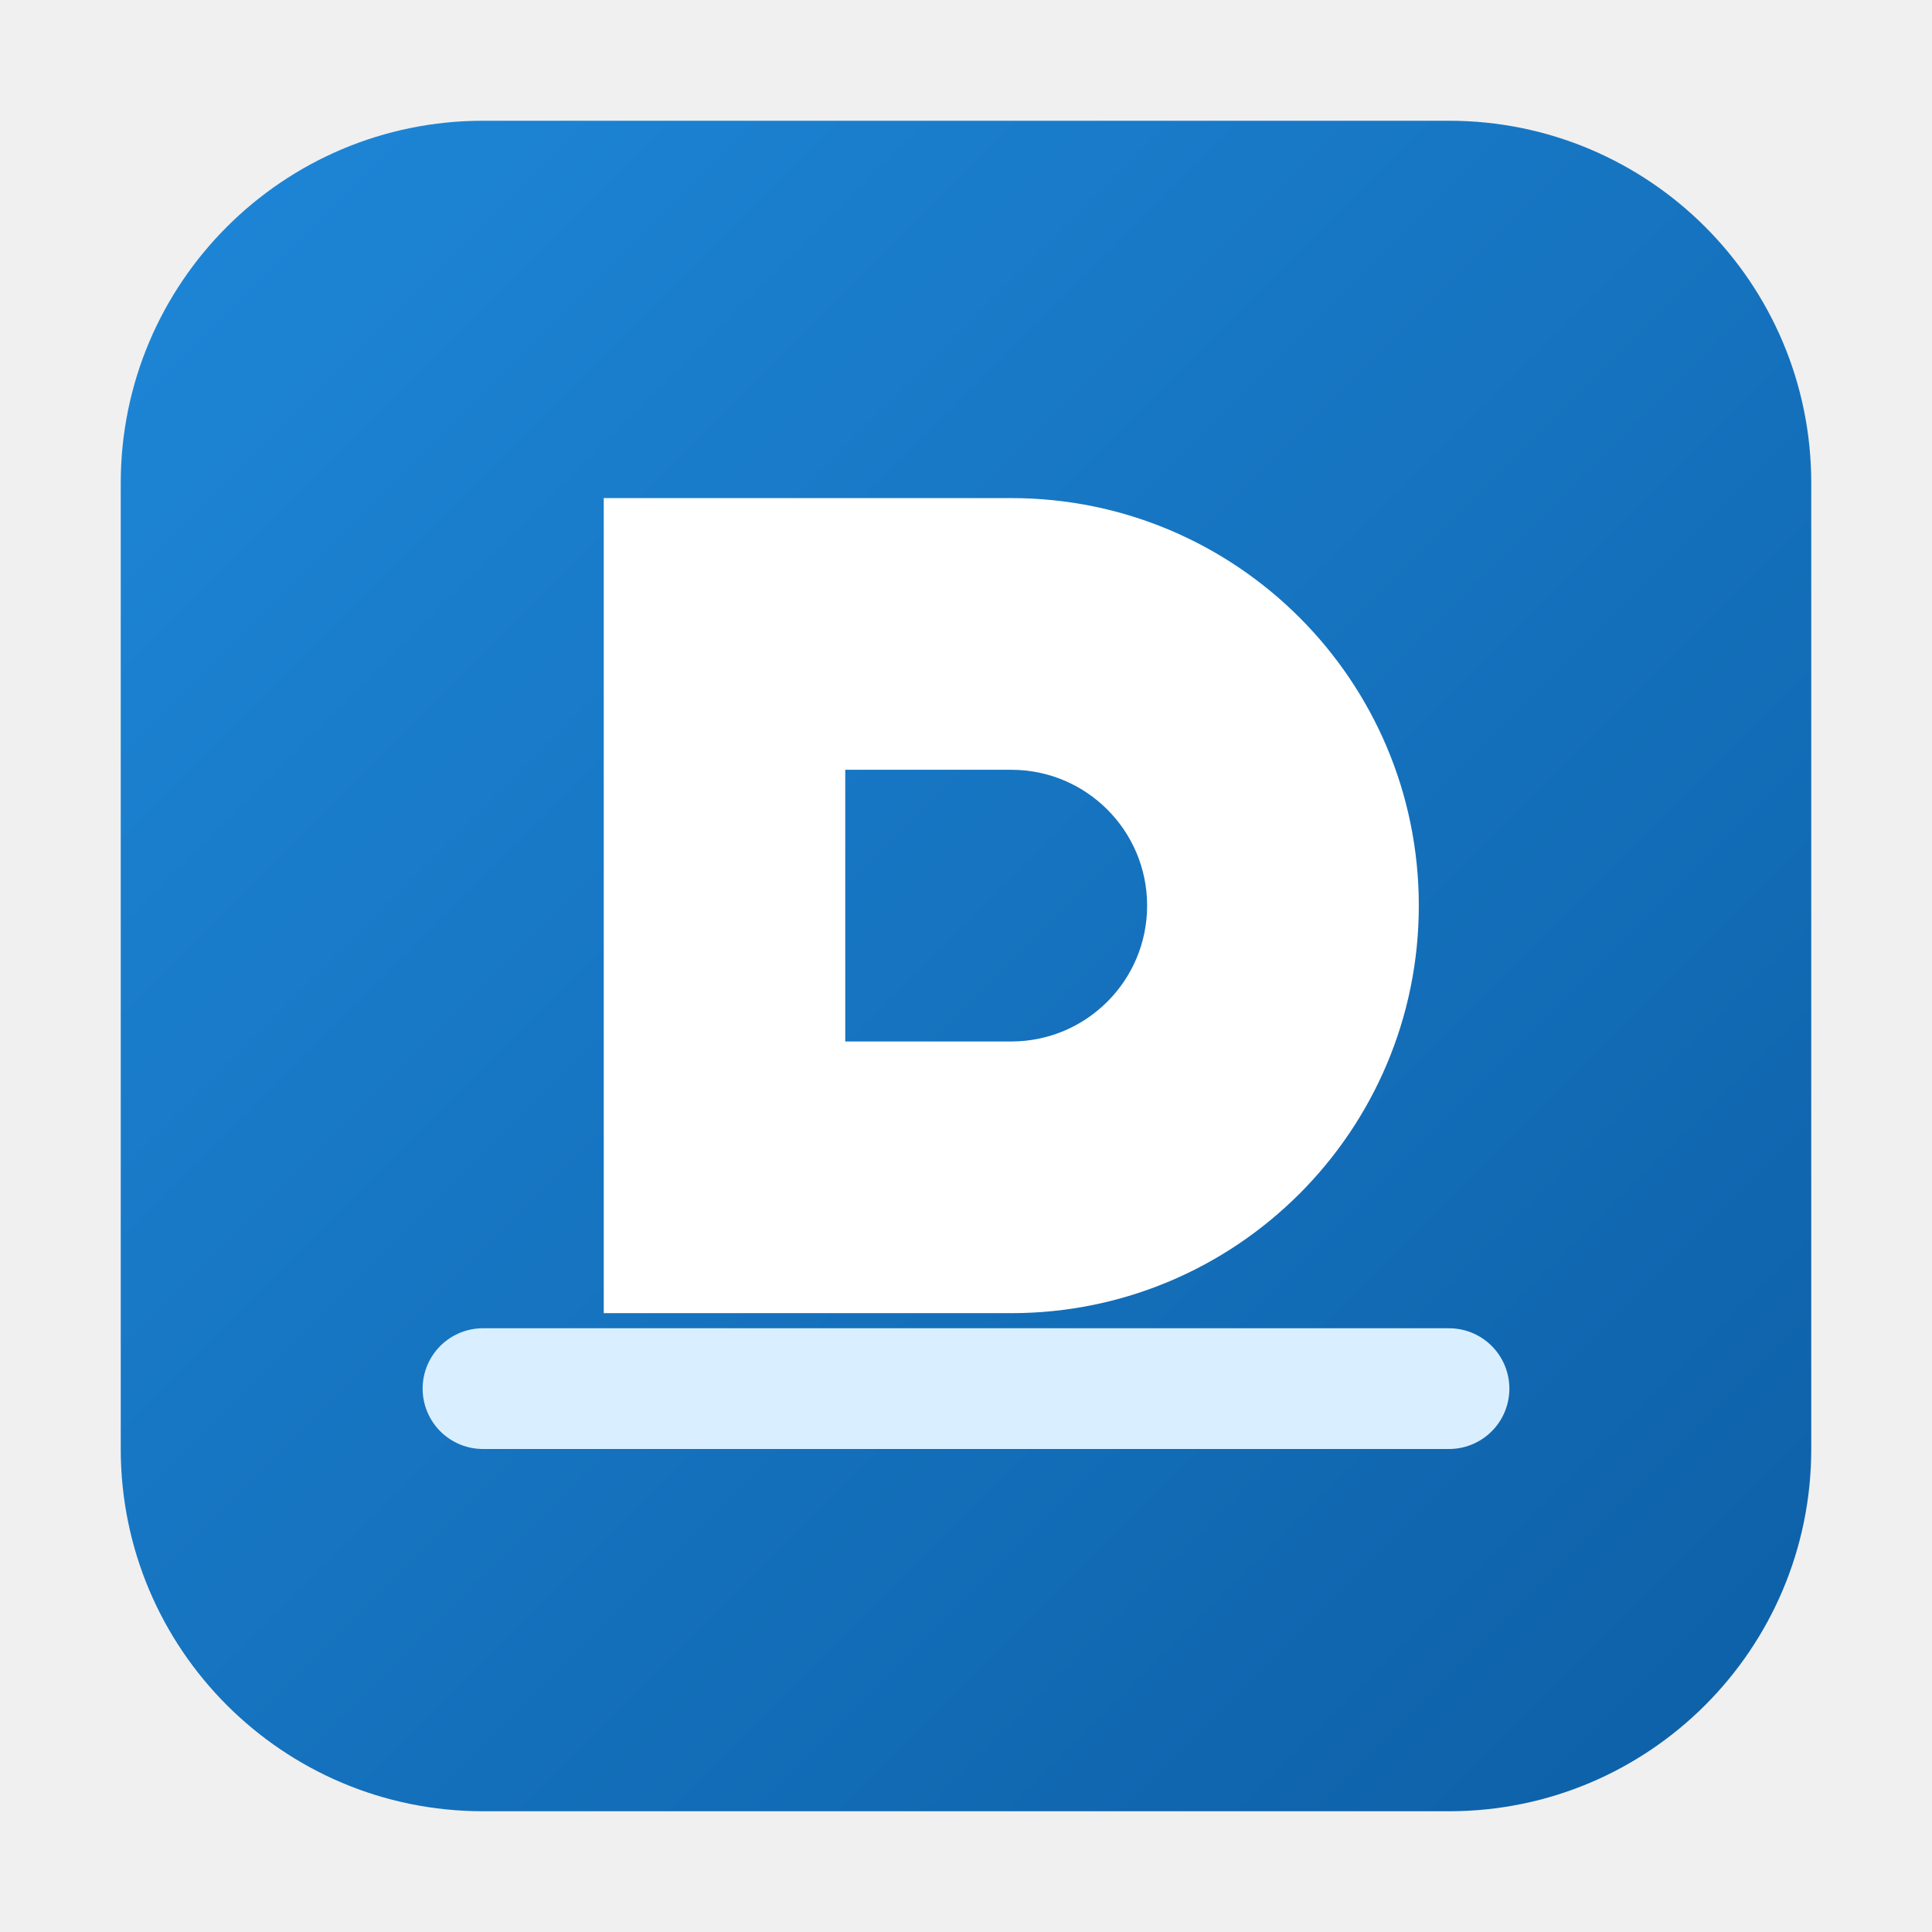
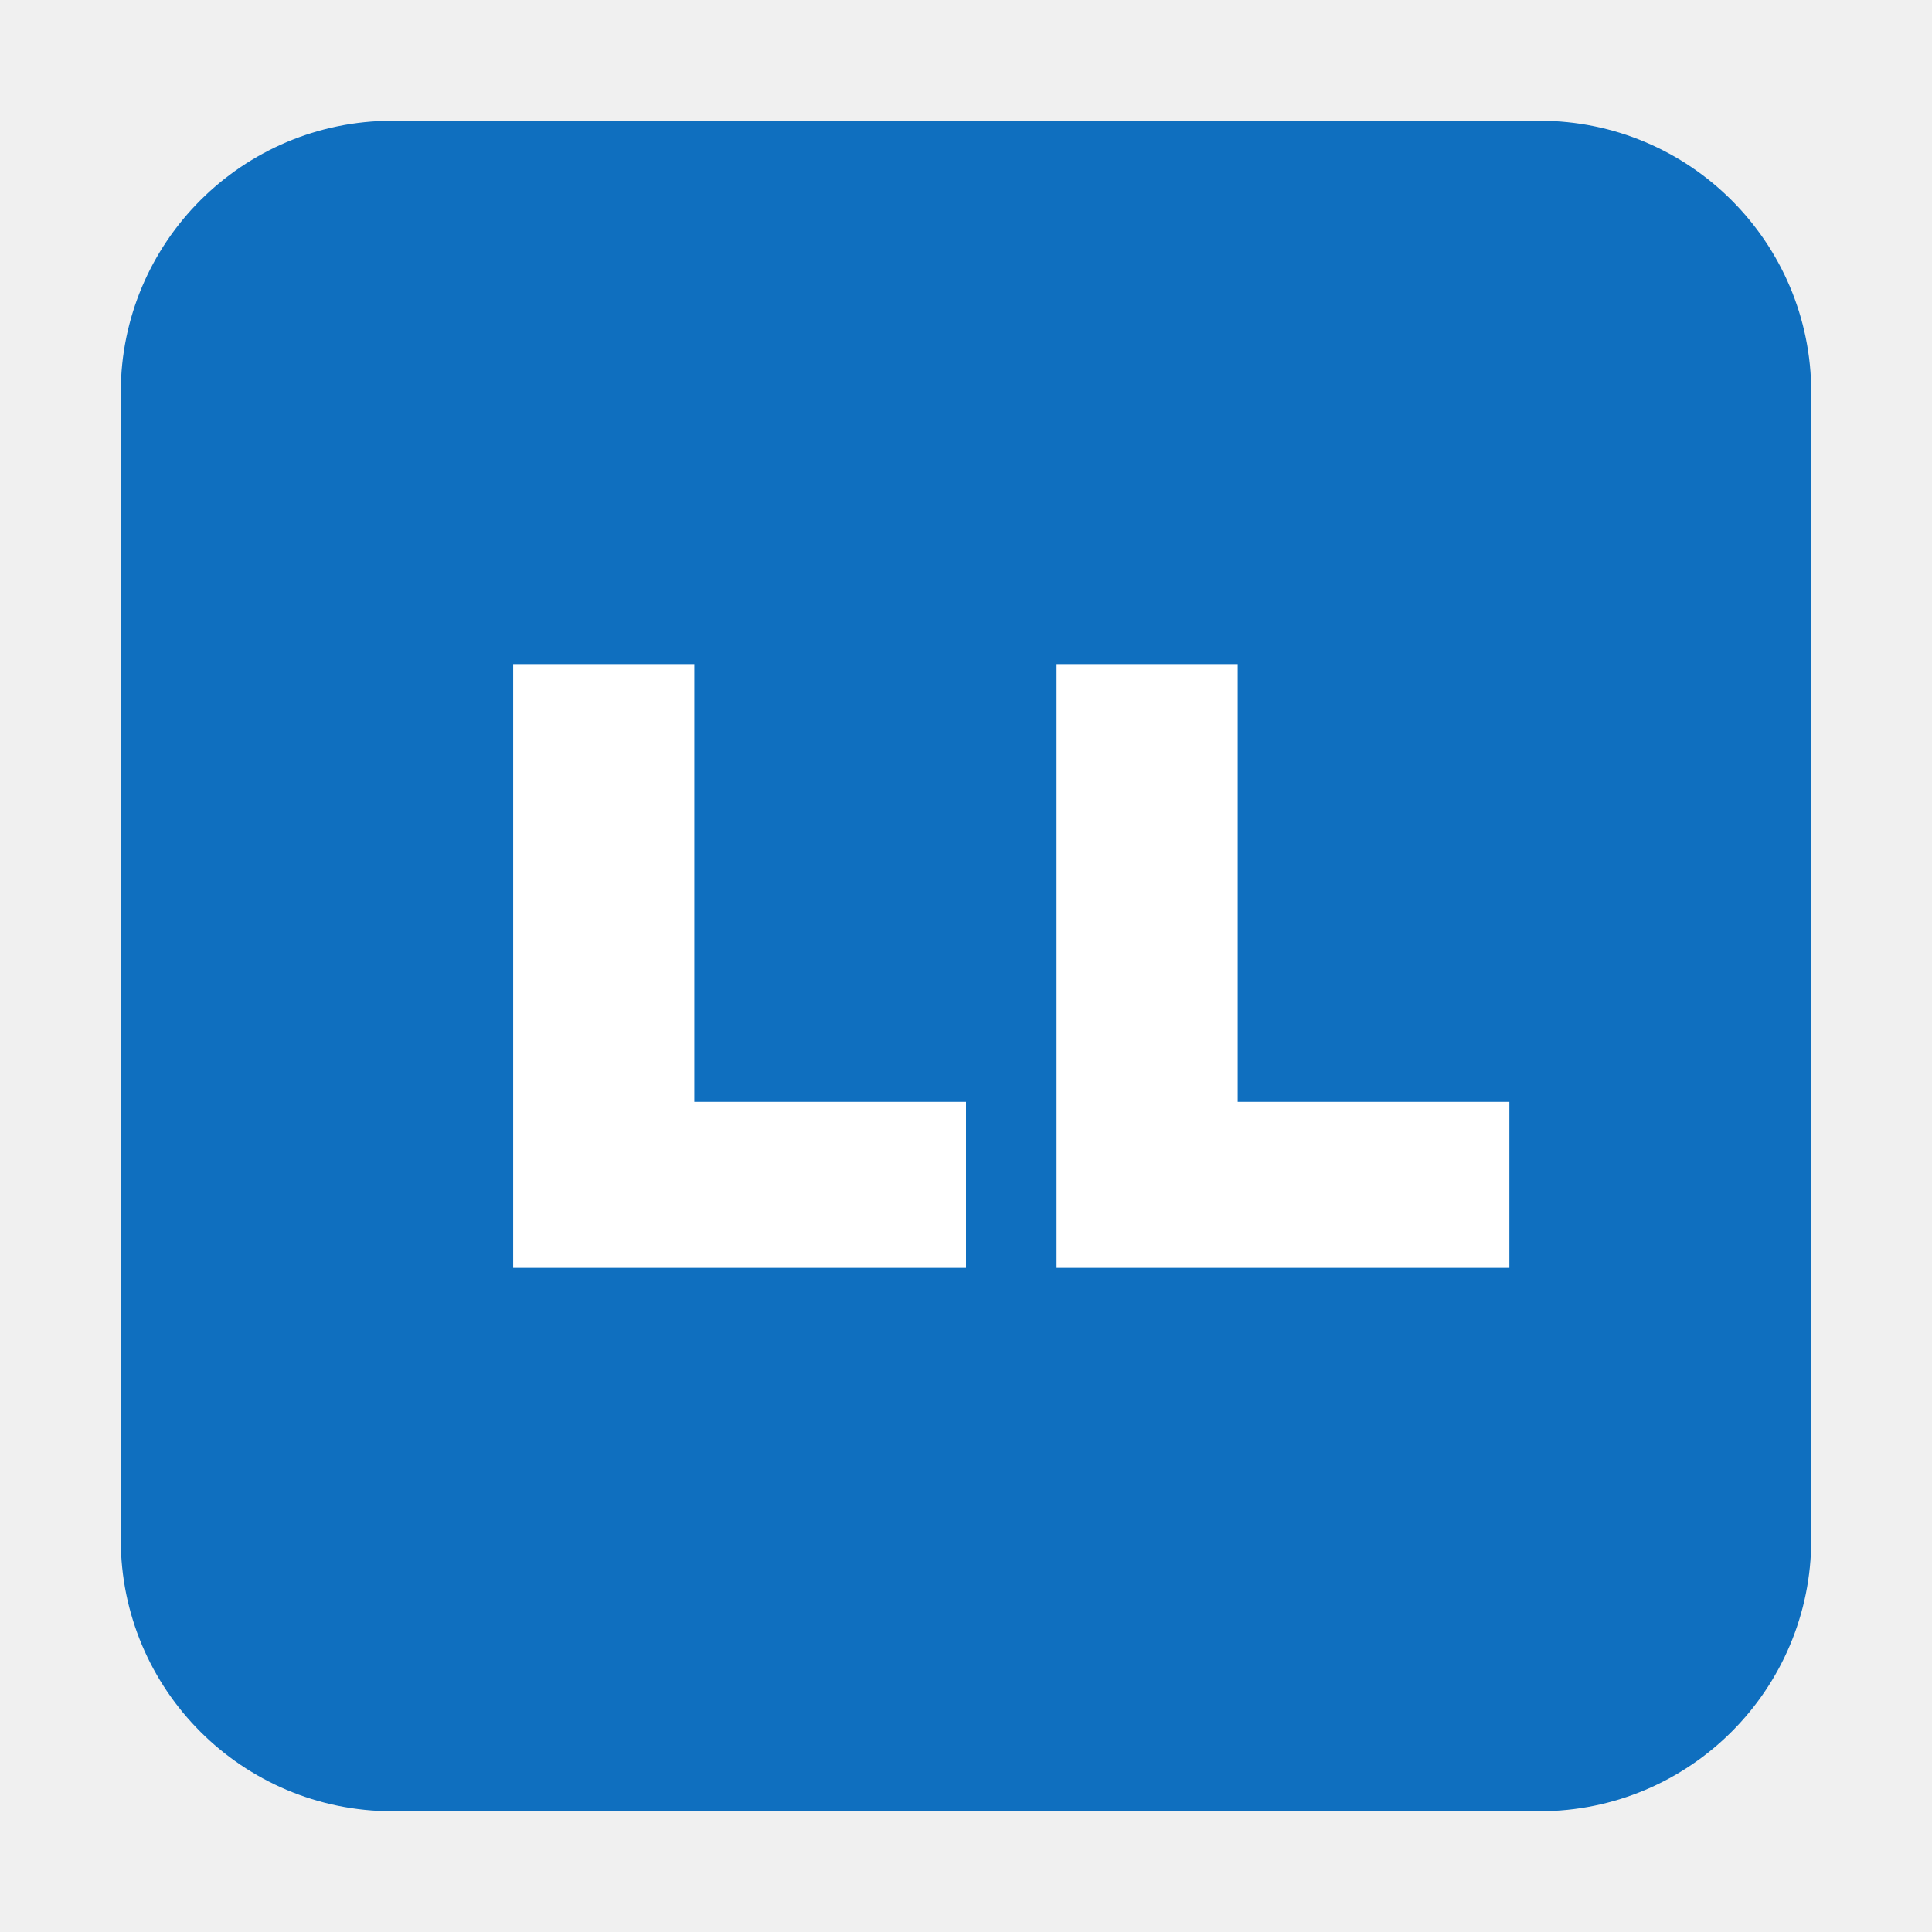
- <svg xmlns="http://www.w3.org/2000/svg" viewBox="0 0 128 128" role="img" aria-label="Report Merge icon">
-   <defs>
-     <linearGradient id="bg" x1="0" x2="1" y1="0" y2="1">
-       <stop offset="0%" stop-color="#1e87d8" />
-       <stop offset="100%" stop-color="#0d5fa6" />
-     </linearGradient>
-   </defs>
-   <rect x="8" y="8" width="112" height="112" rx="24" fill="url(#bg)" />
-   <path d="M40 33h27c14.912 0 27 12.088 27 27s-12.088 27-27 27H40V33zm16 18v18h11c4.971 0 9-4.029 9-9s-4.029-9-9-9H56z" fill="#fff" />
-   <path d="M32 92h64" stroke="#d9efff" stroke-width="8" stroke-linecap="round" />
+ <svg xmlns="http://www.w3.org/2000/svg" width="128" height="128" viewBox="0 0 128 128" role="img" aria-label="Gridline Gap Report icon">
+   <rect x="8" y="8" width="112" height="112" rx="18" fill="#0f6fbf" />
+   <path d="M34 84V44h12v29h18v11H34zm36 0V44h12v29h18v11H70z" fill="#fff" />
</svg>
